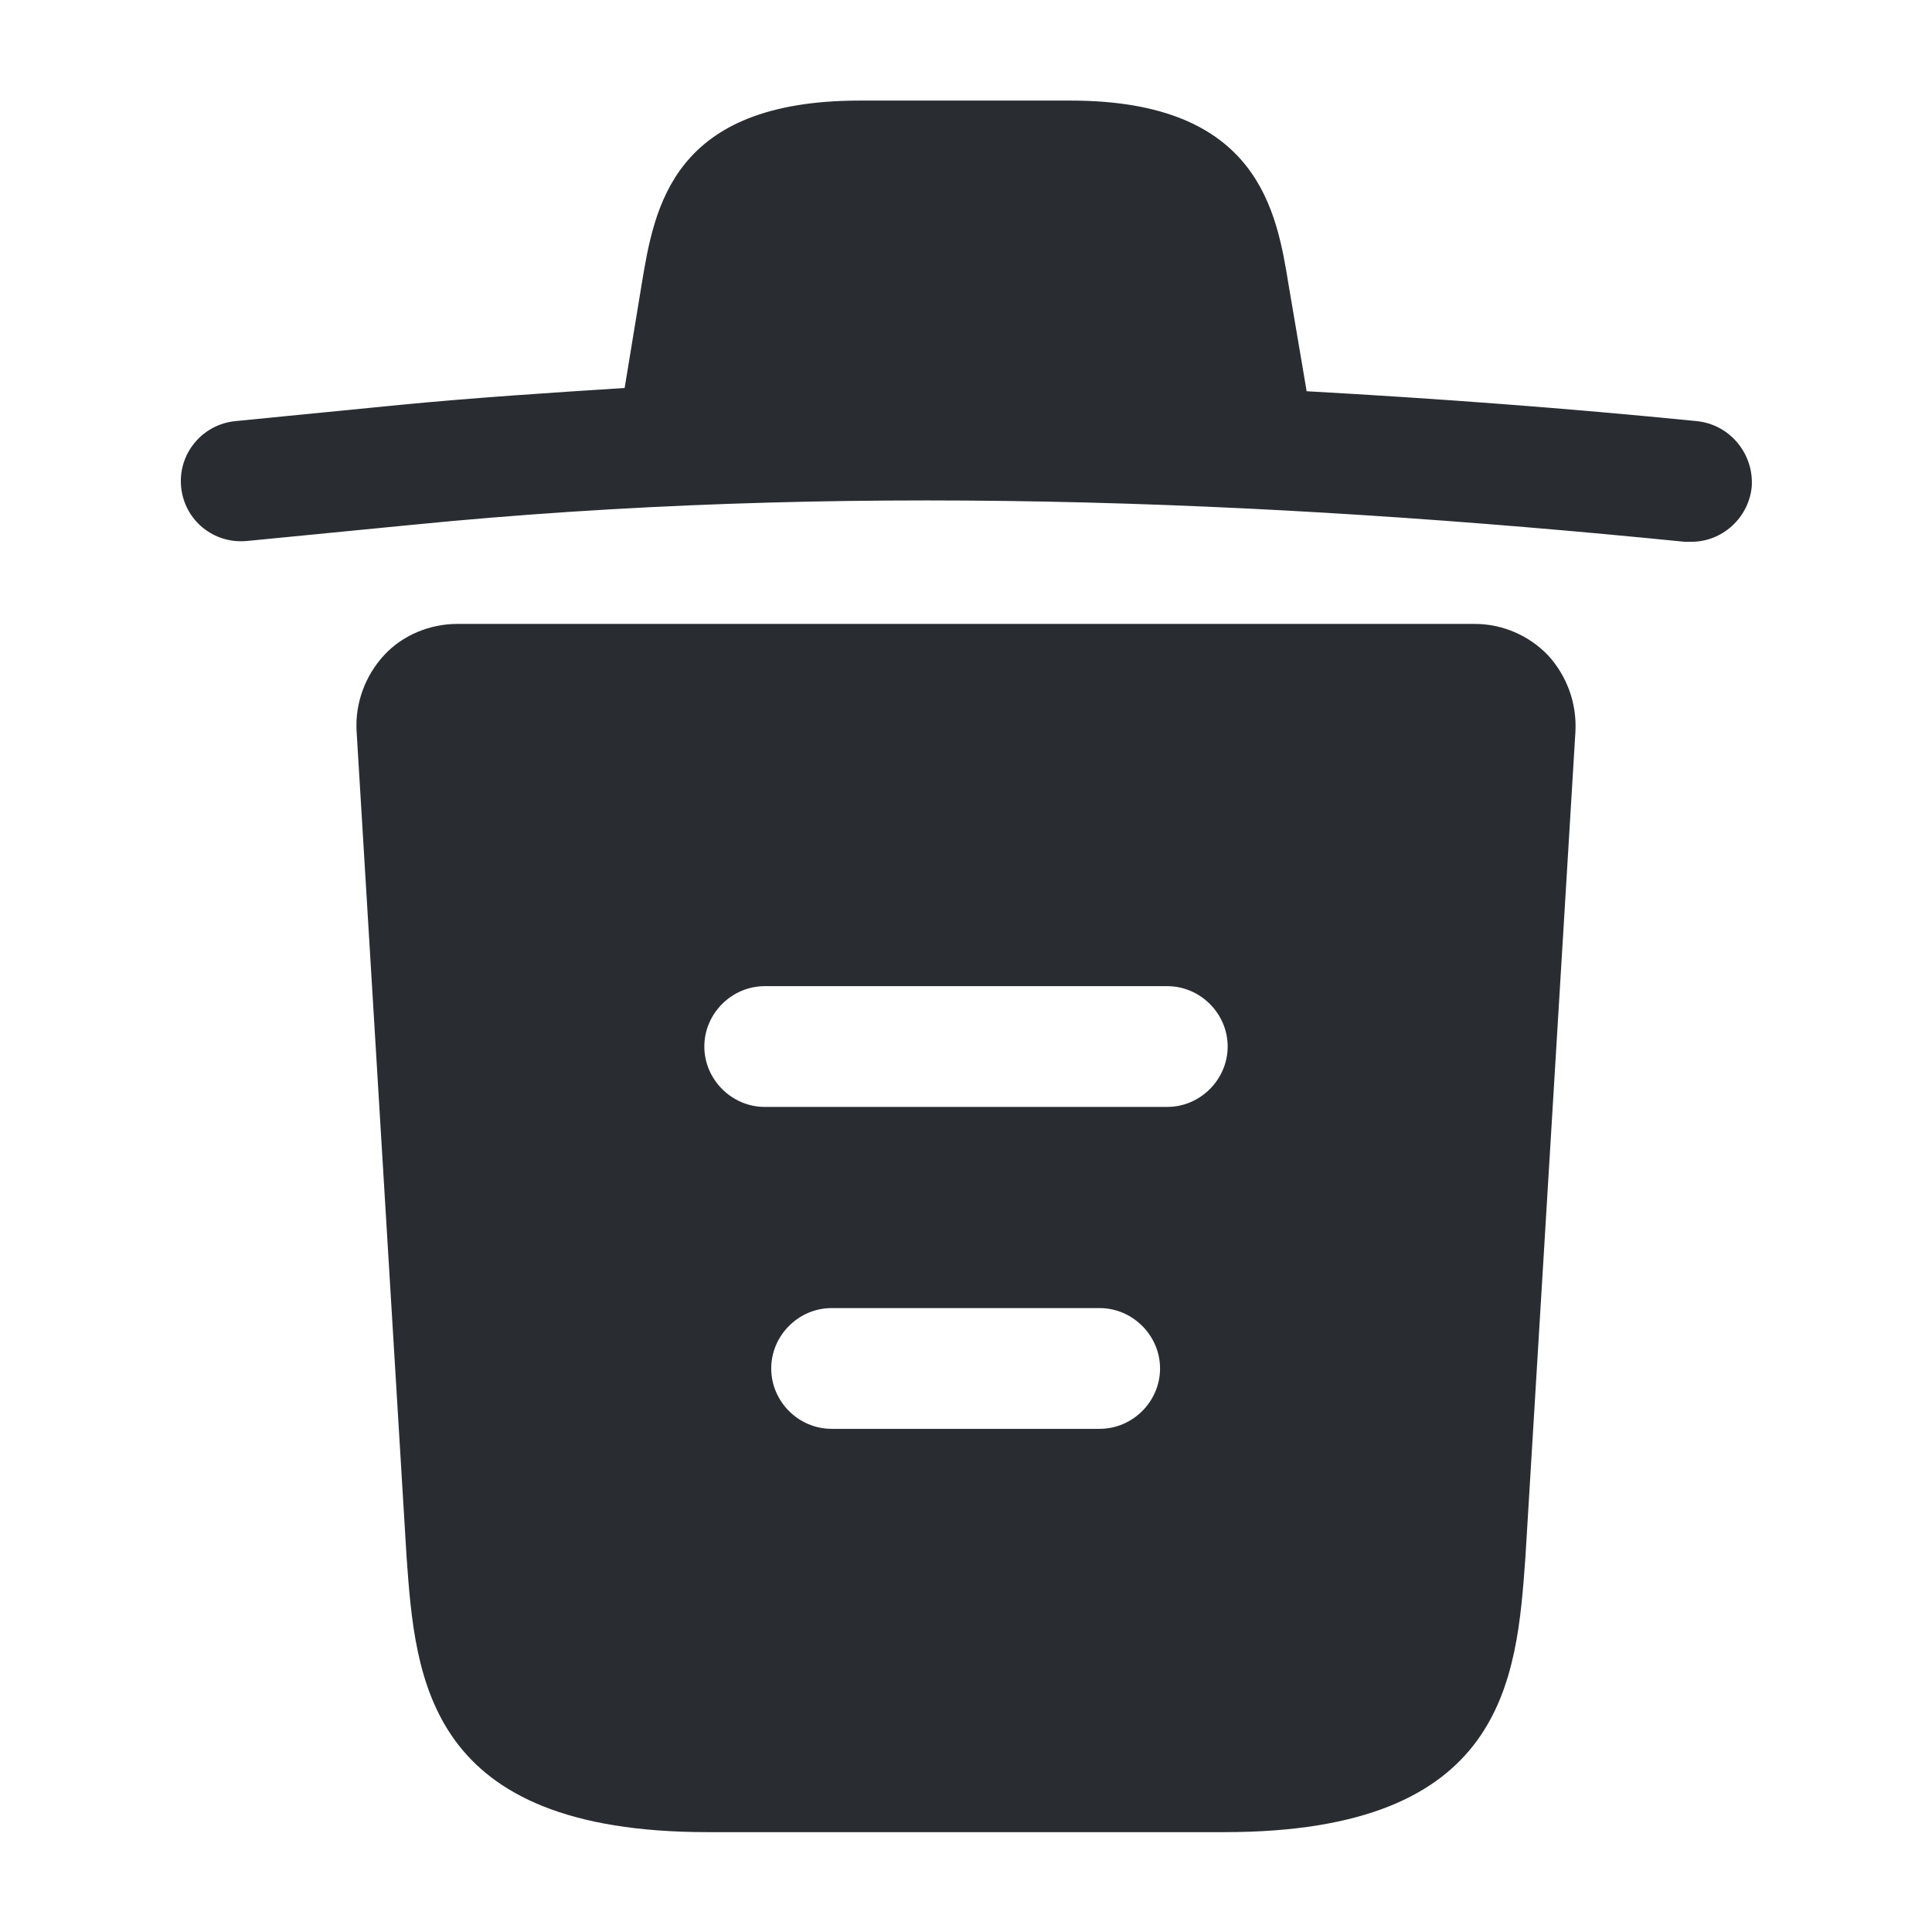
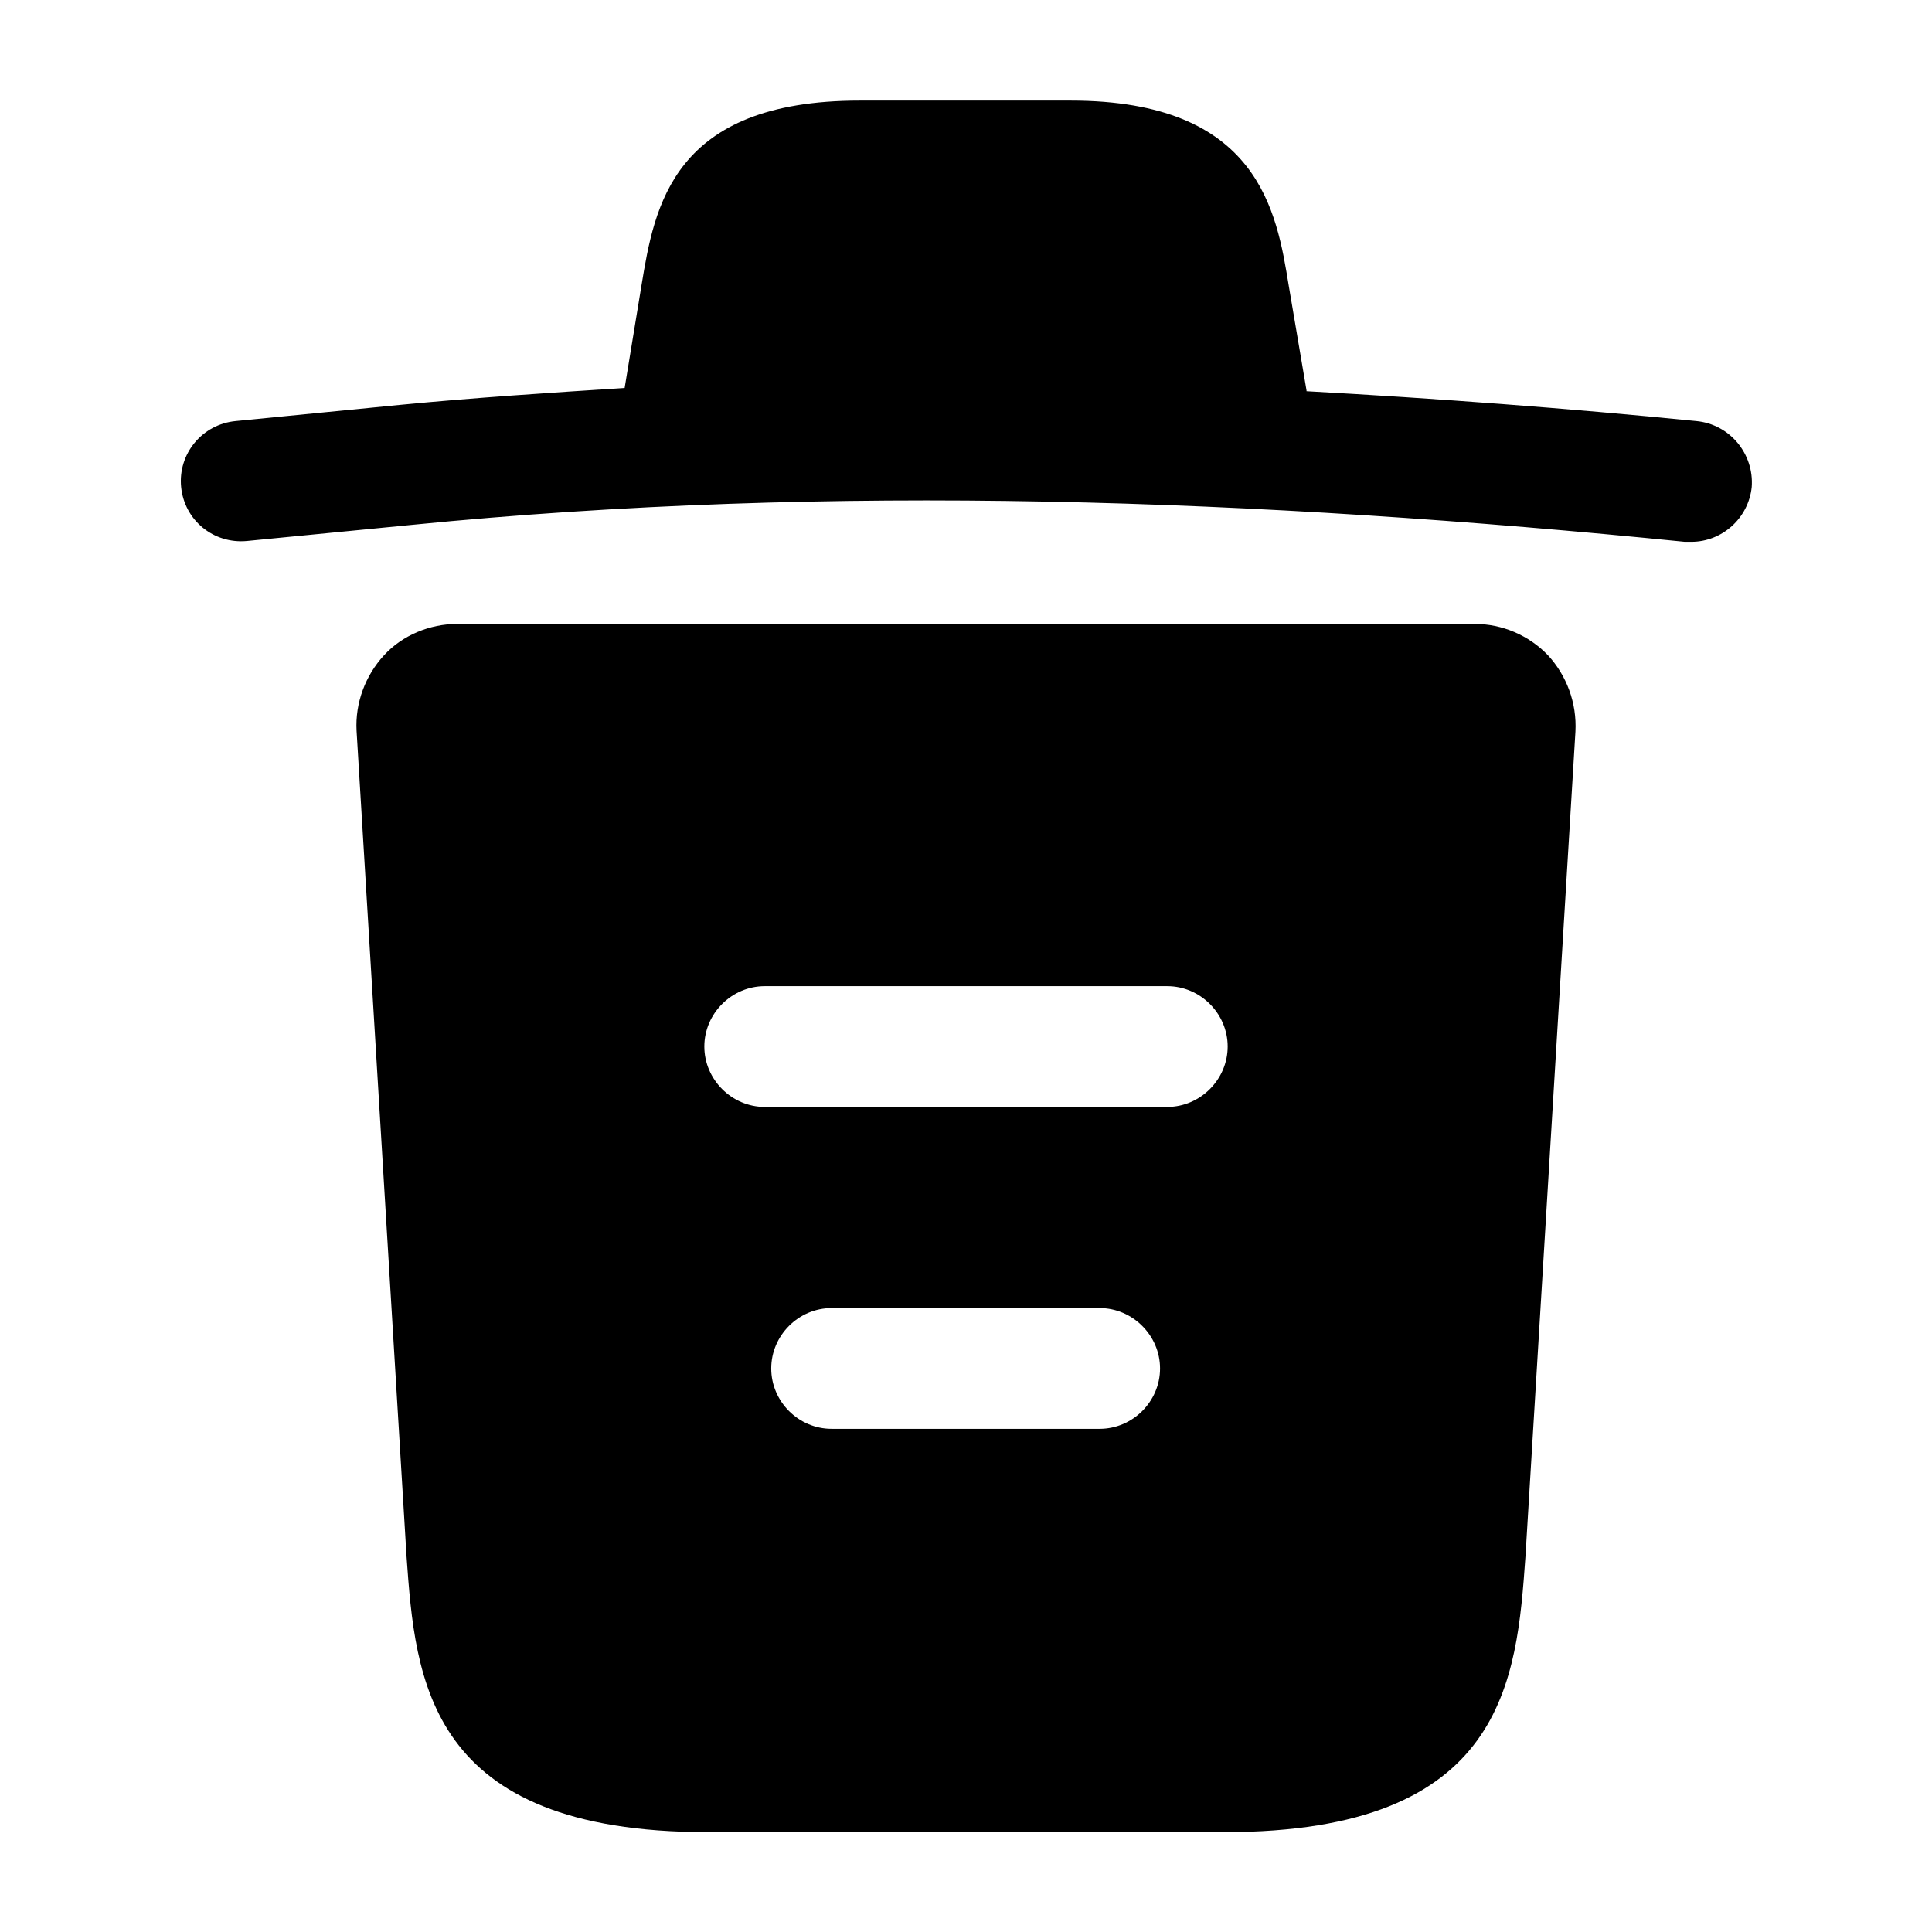
<svg xmlns="http://www.w3.org/2000/svg" width="16" height="16" viewBox="0 0 16 16" fill="none">
  <g id="vuesax/bold/trash">
    <g id="trash">
-       <path id="Vector" d="M14.047 3.487C12.973 3.38 11.9 3.3 10.82 3.24V3.233L10.673 2.367C10.573 1.753 10.427 0.833 8.867 0.833H7.12C5.567 0.833 5.42 1.713 5.313 2.36L5.173 3.213C4.553 3.253 3.933 3.293 3.313 3.353L1.953 3.487C1.673 3.513 1.473 3.76 1.5 4.033C1.527 4.307 1.767 4.507 2.047 4.48L3.407 4.347C6.9 4 10.42 4.133 13.953 4.487C13.973 4.487 13.987 4.487 14.007 4.487C14.26 4.487 14.48 4.293 14.507 4.033C14.527 3.76 14.327 3.513 14.047 3.487Z" fill="#292D32" />
-       <path id="Vector_2" d="M12.82 5.427C12.66 5.26 12.44 5.167 12.213 5.167H3.787C3.56 5.167 3.333 5.26 3.18 5.427C3.027 5.593 2.94 5.82 2.953 6.053L3.367 12.893C3.44 13.907 3.533 15.173 5.86 15.173H10.14C12.467 15.173 12.56 13.913 12.633 12.893L13.047 6.06C13.06 5.82 12.973 5.593 12.82 5.427ZM9.107 11.833H6.887C6.613 11.833 6.387 11.607 6.387 11.333C6.387 11.06 6.613 10.833 6.887 10.833H9.107C9.38 10.833 9.607 11.06 9.607 11.333C9.607 11.607 9.38 11.833 9.107 11.833ZM9.667 9.167H6.333C6.06 9.167 5.833 8.94 5.833 8.667C5.833 8.393 6.06 8.167 6.333 8.167H9.667C9.94 8.167 10.167 8.393 10.167 8.667C10.167 8.94 9.94 9.167 9.667 9.167Z" fill="#292D32" />
+       <path id="Vector" d="M14.047 3.487C12.973 3.38 11.9 3.3 10.82 3.24V3.233L10.673 2.367C10.573 1.753 10.427 0.833 8.867 0.833H7.12C5.567 0.833 5.42 1.713 5.313 2.36L5.173 3.213C4.553 3.253 3.933 3.293 3.313 3.353L1.953 3.487C1.673 3.513 1.473 3.76 1.5 4.033C1.527 4.307 1.767 4.507 2.047 4.48L3.407 4.347C6.9 4 10.42 4.133 13.953 4.487C13.973 4.487 13.987 4.487 14.007 4.487C14.26 4.487 14.48 4.293 14.507 4.033C14.527 3.76 14.327 3.513 14.047 3.487Z" fill="currentColor" />
+       <path id="Vector_2" d="M12.82 5.427C12.66 5.26 12.44 5.167 12.213 5.167H3.787C3.56 5.167 3.333 5.26 3.18 5.427C3.027 5.593 2.94 5.82 2.953 6.053L3.367 12.893C3.44 13.907 3.533 15.173 5.86 15.173H10.14C12.467 15.173 12.56 13.913 12.633 12.893L13.047 6.06C13.06 5.82 12.973 5.593 12.82 5.427ZM9.107 11.833H6.887C6.613 11.833 6.387 11.607 6.387 11.333C6.387 11.06 6.613 10.833 6.887 10.833H9.107C9.38 10.833 9.607 11.06 9.607 11.333C9.607 11.607 9.38 11.833 9.107 11.833ZM9.667 9.167H6.333C6.06 9.167 5.833 8.94 5.833 8.667C5.833 8.393 6.06 8.167 6.333 8.167H9.667C9.94 8.167 10.167 8.393 10.167 8.667C10.167 8.94 9.94 9.167 9.667 9.167Z" fill="currentColor" />
    </g>
  </g>
</svg>
